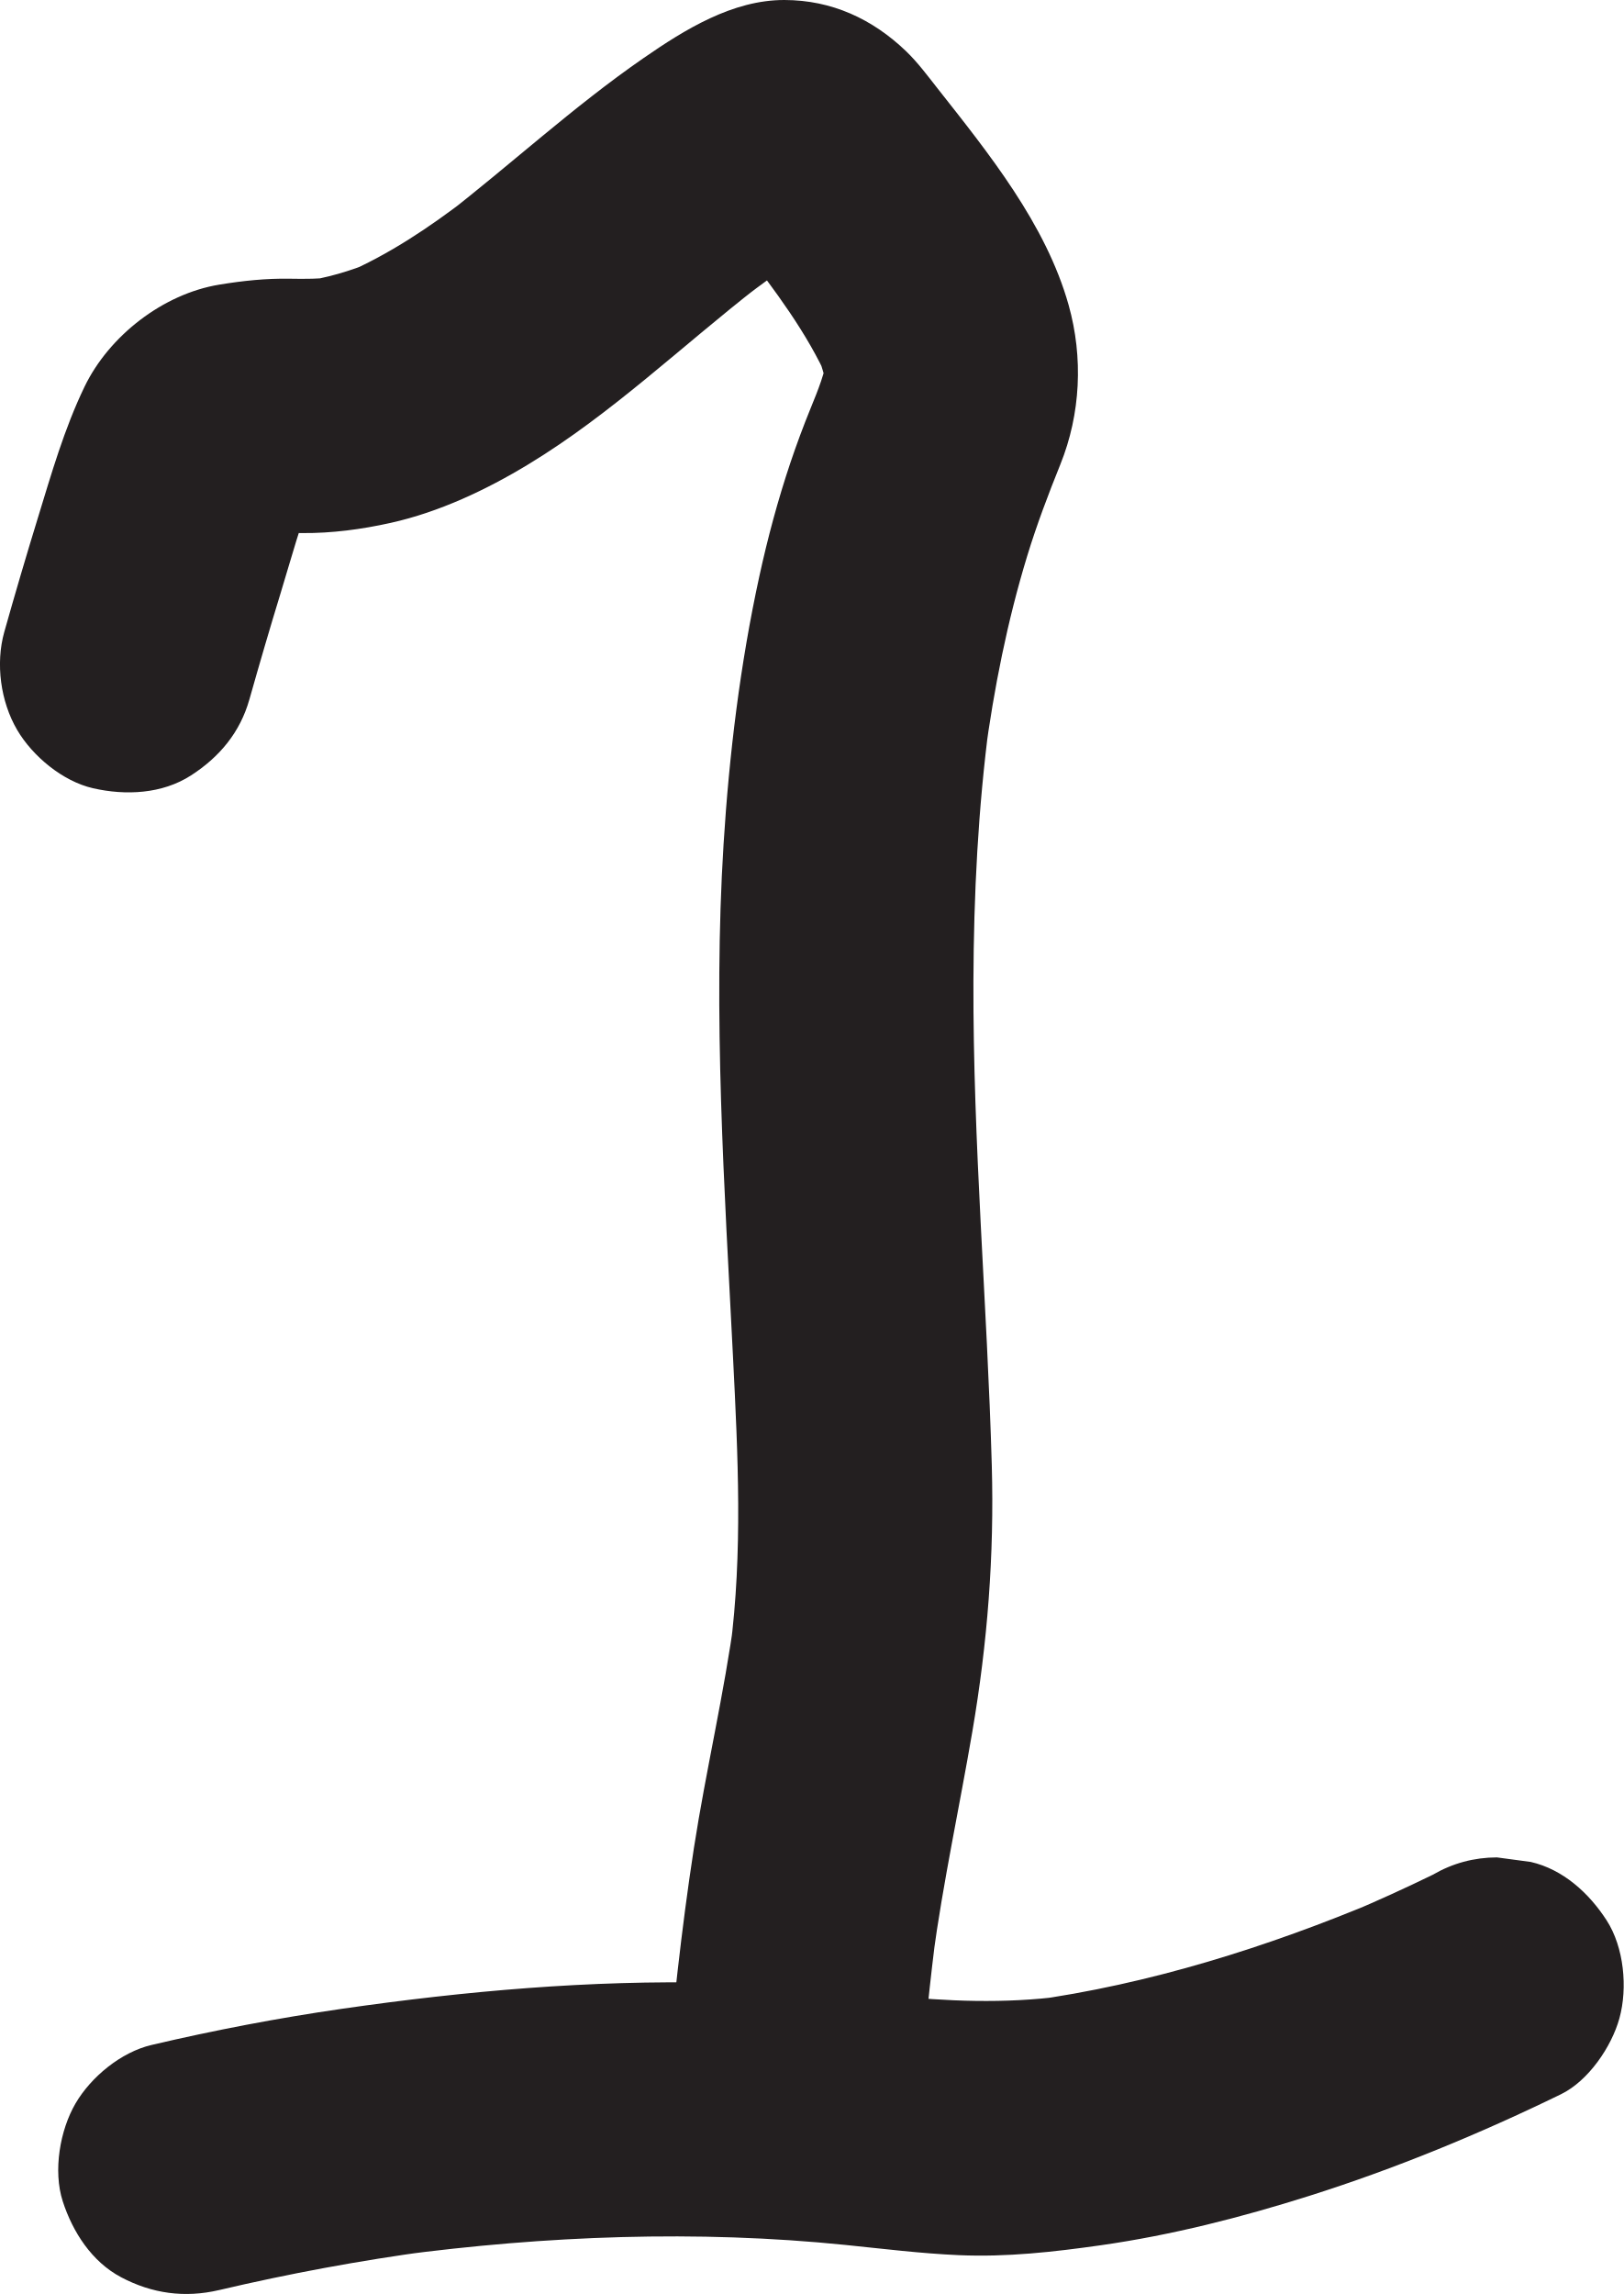
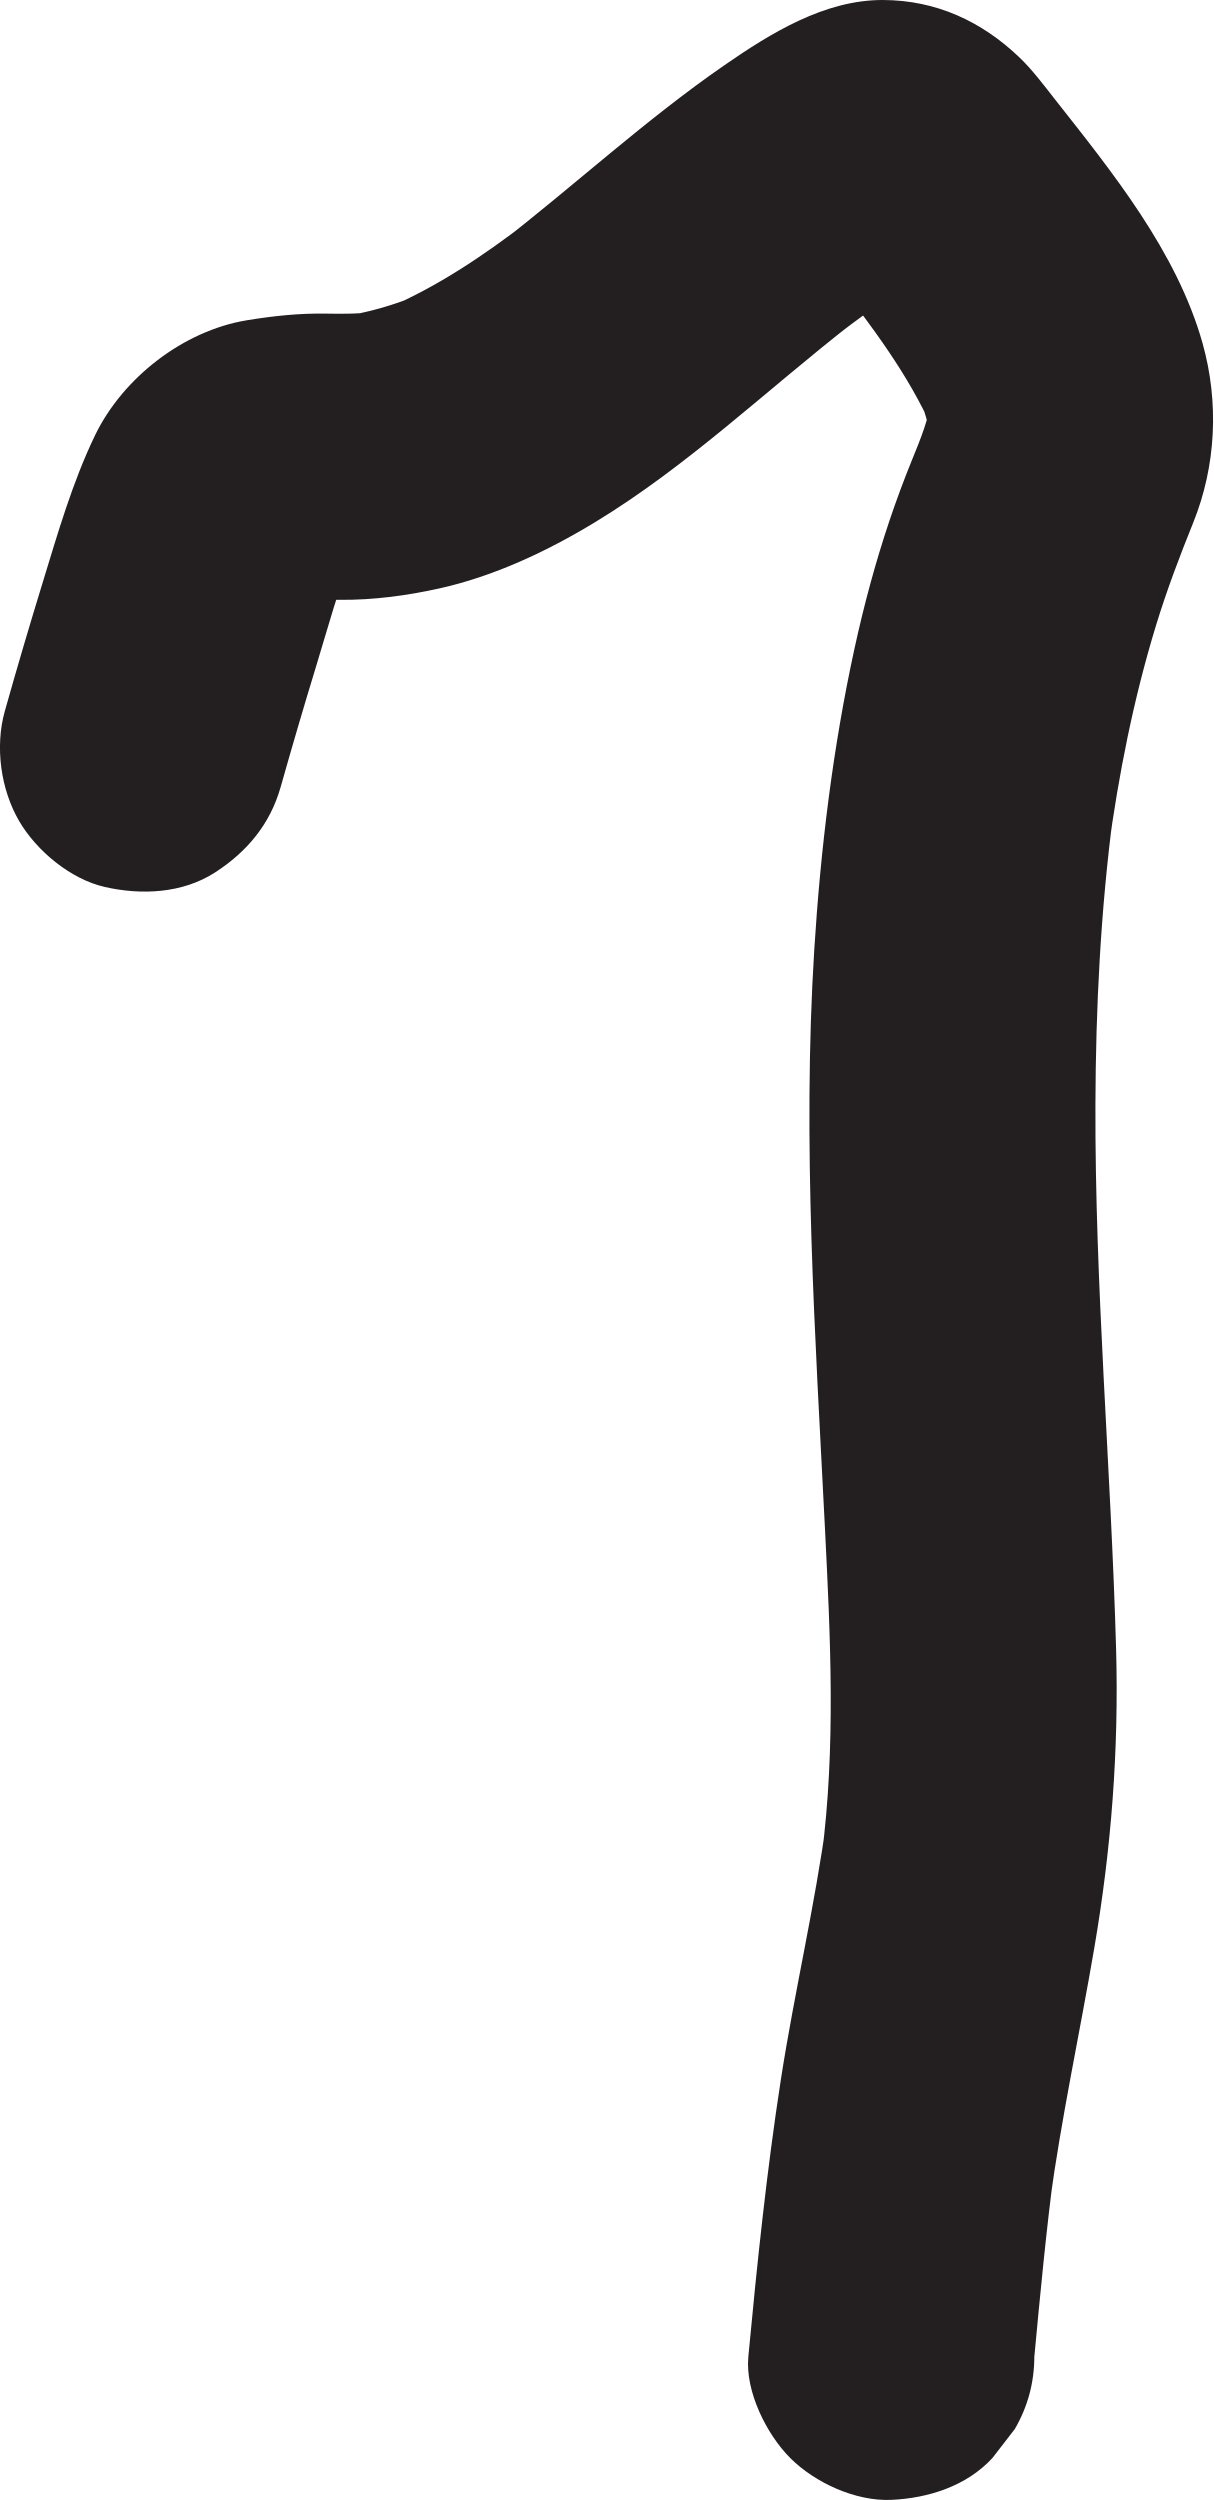
- <svg xmlns="http://www.w3.org/2000/svg" id="Layer_1" data-name="Layer 1" viewBox="0 0 702.75 992.78">
+ <svg xmlns="http://www.w3.org/2000/svg" id="Layer_1" data-name="Layer 1" viewBox="0 0 466.55 961.52">
  <defs>
    <style>
      .cls-1 {
        fill: #231f20;
      }
    </style>
  </defs>
  <path class="cls-1" d="M107.94,302.71c4.38-15.52,8.91-30.99,13.63-46.41s8.51-29.99,14.48-44.23l-5.54,13.14c1.56-3.5,3.32-6.74,5.62-9.81l-8.6,11.13c1.56-1.9,3.22-3.58,5.12-5.14l-11.13,8.6c2.17-1.61,4.43-2.9,6.91-3.97l-13.14,5.54c2.89-1.1,5.78-1.82,8.83-2.3l-14.62,1.96c7.09-.94,14.2-.58,21.33-.52,12.78.11,25.75-1.63,38.21-4.4,20.99-4.66,41.45-14.3,59.76-25.42,35.83-21.74,66.32-51.14,99.27-76.77l-11.13,8.6c13.59-10.5,28.06-21.68,43.91-28.55l-13.14,5.54c2.14-.8,4.19-1.37,6.46-1.68l-14.62,1.96c1.09-.1,2.17-.07,3.25.08l-14.62-1.96c1.03.15,2.02.41,2.98.79l-13.14-5.54c1.87.84,3.49,1.85,5.12,3.09l-11.13-8.6c6.99,5.95,12.54,13.76,18.15,20.97l-8.6-11.13c13.64,17.68,27.86,36.5,36.95,57.02-1.85-4.38-3.7-8.76-5.54-13.14,2.47,5.88,4.31,11.86,5.25,18.19l-1.96-14.62c.48,4.14.53,8.17.13,12.32l1.96-14.62c-1.15,8.38-4.31,16.02-7.48,23.8s-6.12,15.72-8.81,23.72c-5.39,16.08-9.8,32.49-13.41,49.06-8.3,38.04-13.05,77.05-15.48,115.89-4.64,74.13.39,148.4,4.11,222.46,2.11,42.02,4.22,84.15-1.24,126l1.96-14.62c-4.55,33.8-12.47,67.03-17.68,100.72-5.47,35.4-9.16,70.97-12.51,106.61-1.24,13.25,7.03,29.81,16.11,38.89,9.54,9.54,25.19,16.72,38.89,16.11,14.22-.64,28.98-5.31,38.89-16.11l8.6-11.13c4.98-8.58,7.48-17.83,7.51-27.76,2.31-24.59,4.61-49.19,7.89-73.67-.65,4.87-1.31,9.75-1.96,14.62,4.47-32.95,11.53-65.38,17.12-98.13,6.55-38.3,9.49-76.27,8.4-115.07-1.97-69.87-8.18-139.54-7.95-209.49.12-37.45,2.02-74.9,6.91-112.05l-1.96,14.62c3.94-29.33,9.7-58.46,18.36-86.79,4.11-13.44,9.06-26.5,14.31-39.52,8.8-21.82,9.96-46.26,3.59-68.96-9.86-35.11-34.65-65.73-56.81-93.86-4.28-5.44-8.53-11.18-13.53-15.99C377.6,8.19,360.01.05,339.54,0c-22.44-.06-43.17,12.79-61.04,25.16-30.46,21.06-57.66,46.26-86.9,68.88l11.13-8.6c-16.8,12.89-34.47,24.81-54,33.17l13.14-5.54c-10.21,4.24-20.74,7.37-31.72,8.85l14.62-1.96c-6.43.76-12.81.78-19.27.66-10.37-.18-20.34.88-30.63,2.57-24.32,4.01-47.66,22.14-58.31,44.22-8.76,18.17-14.32,37.66-20.22,56.88-5.02,16.34-9.84,32.73-14.48,49.18-3.86,13.68-1.62,30.14,5.54,42.38,6.68,11.41,19.76,22.29,32.87,25.28,14.08,3.21,29.88,2.51,42.38-5.54s21.3-18.77,25.28-32.87h0Z" />
-   <path class="cls-1" d="M94.8,991.09c30.37-7.14,61.06-12.82,91.98-16.99-4.87.65-9.75,1.31-14.62,1.96,64.14-8.52,129.41-11.06,193.86-4.5,16.32,1.66,32.62,3.7,49.02,4.41,20.74.9,40.98-1.38,61.5-4.3,30.49-4.34,60.62-12.03,89.96-21.3,37.39-11.82,73.9-26.88,109.13-44.05,11.85-5.78,21.88-20.54,25.28-32.87,3.63-13.17,1.99-30.7-5.54-42.38-7.57-11.74-18.85-22.08-32.87-25.28-4.87-.65-9.75-1.31-14.62-1.96-9.93.03-19.18,2.53-27.76,7.51-11.95,5.82-24.05,11.33-36.29,16.51,4.38-1.85,8.76-3.7,13.14-5.54-48.31,20.29-99.57,36.47-151.61,43.56l14.62-1.96c-25.24,3.28-50.09,2.25-75.33-.38-25-2.6-49.92-4.91-75.06-5.46-54.17-1.19-108.08,3.56-161.66,11.29-27.67,4-55.15,9.26-82.36,15.65-13.15,3.09-26.15,13.79-32.87,25.28s-9.82,29.16-5.54,42.38,12.55,26.15,25.28,32.87c13.38,7.07,27.49,9.04,42.38,5.54h0Z" />
</svg>
